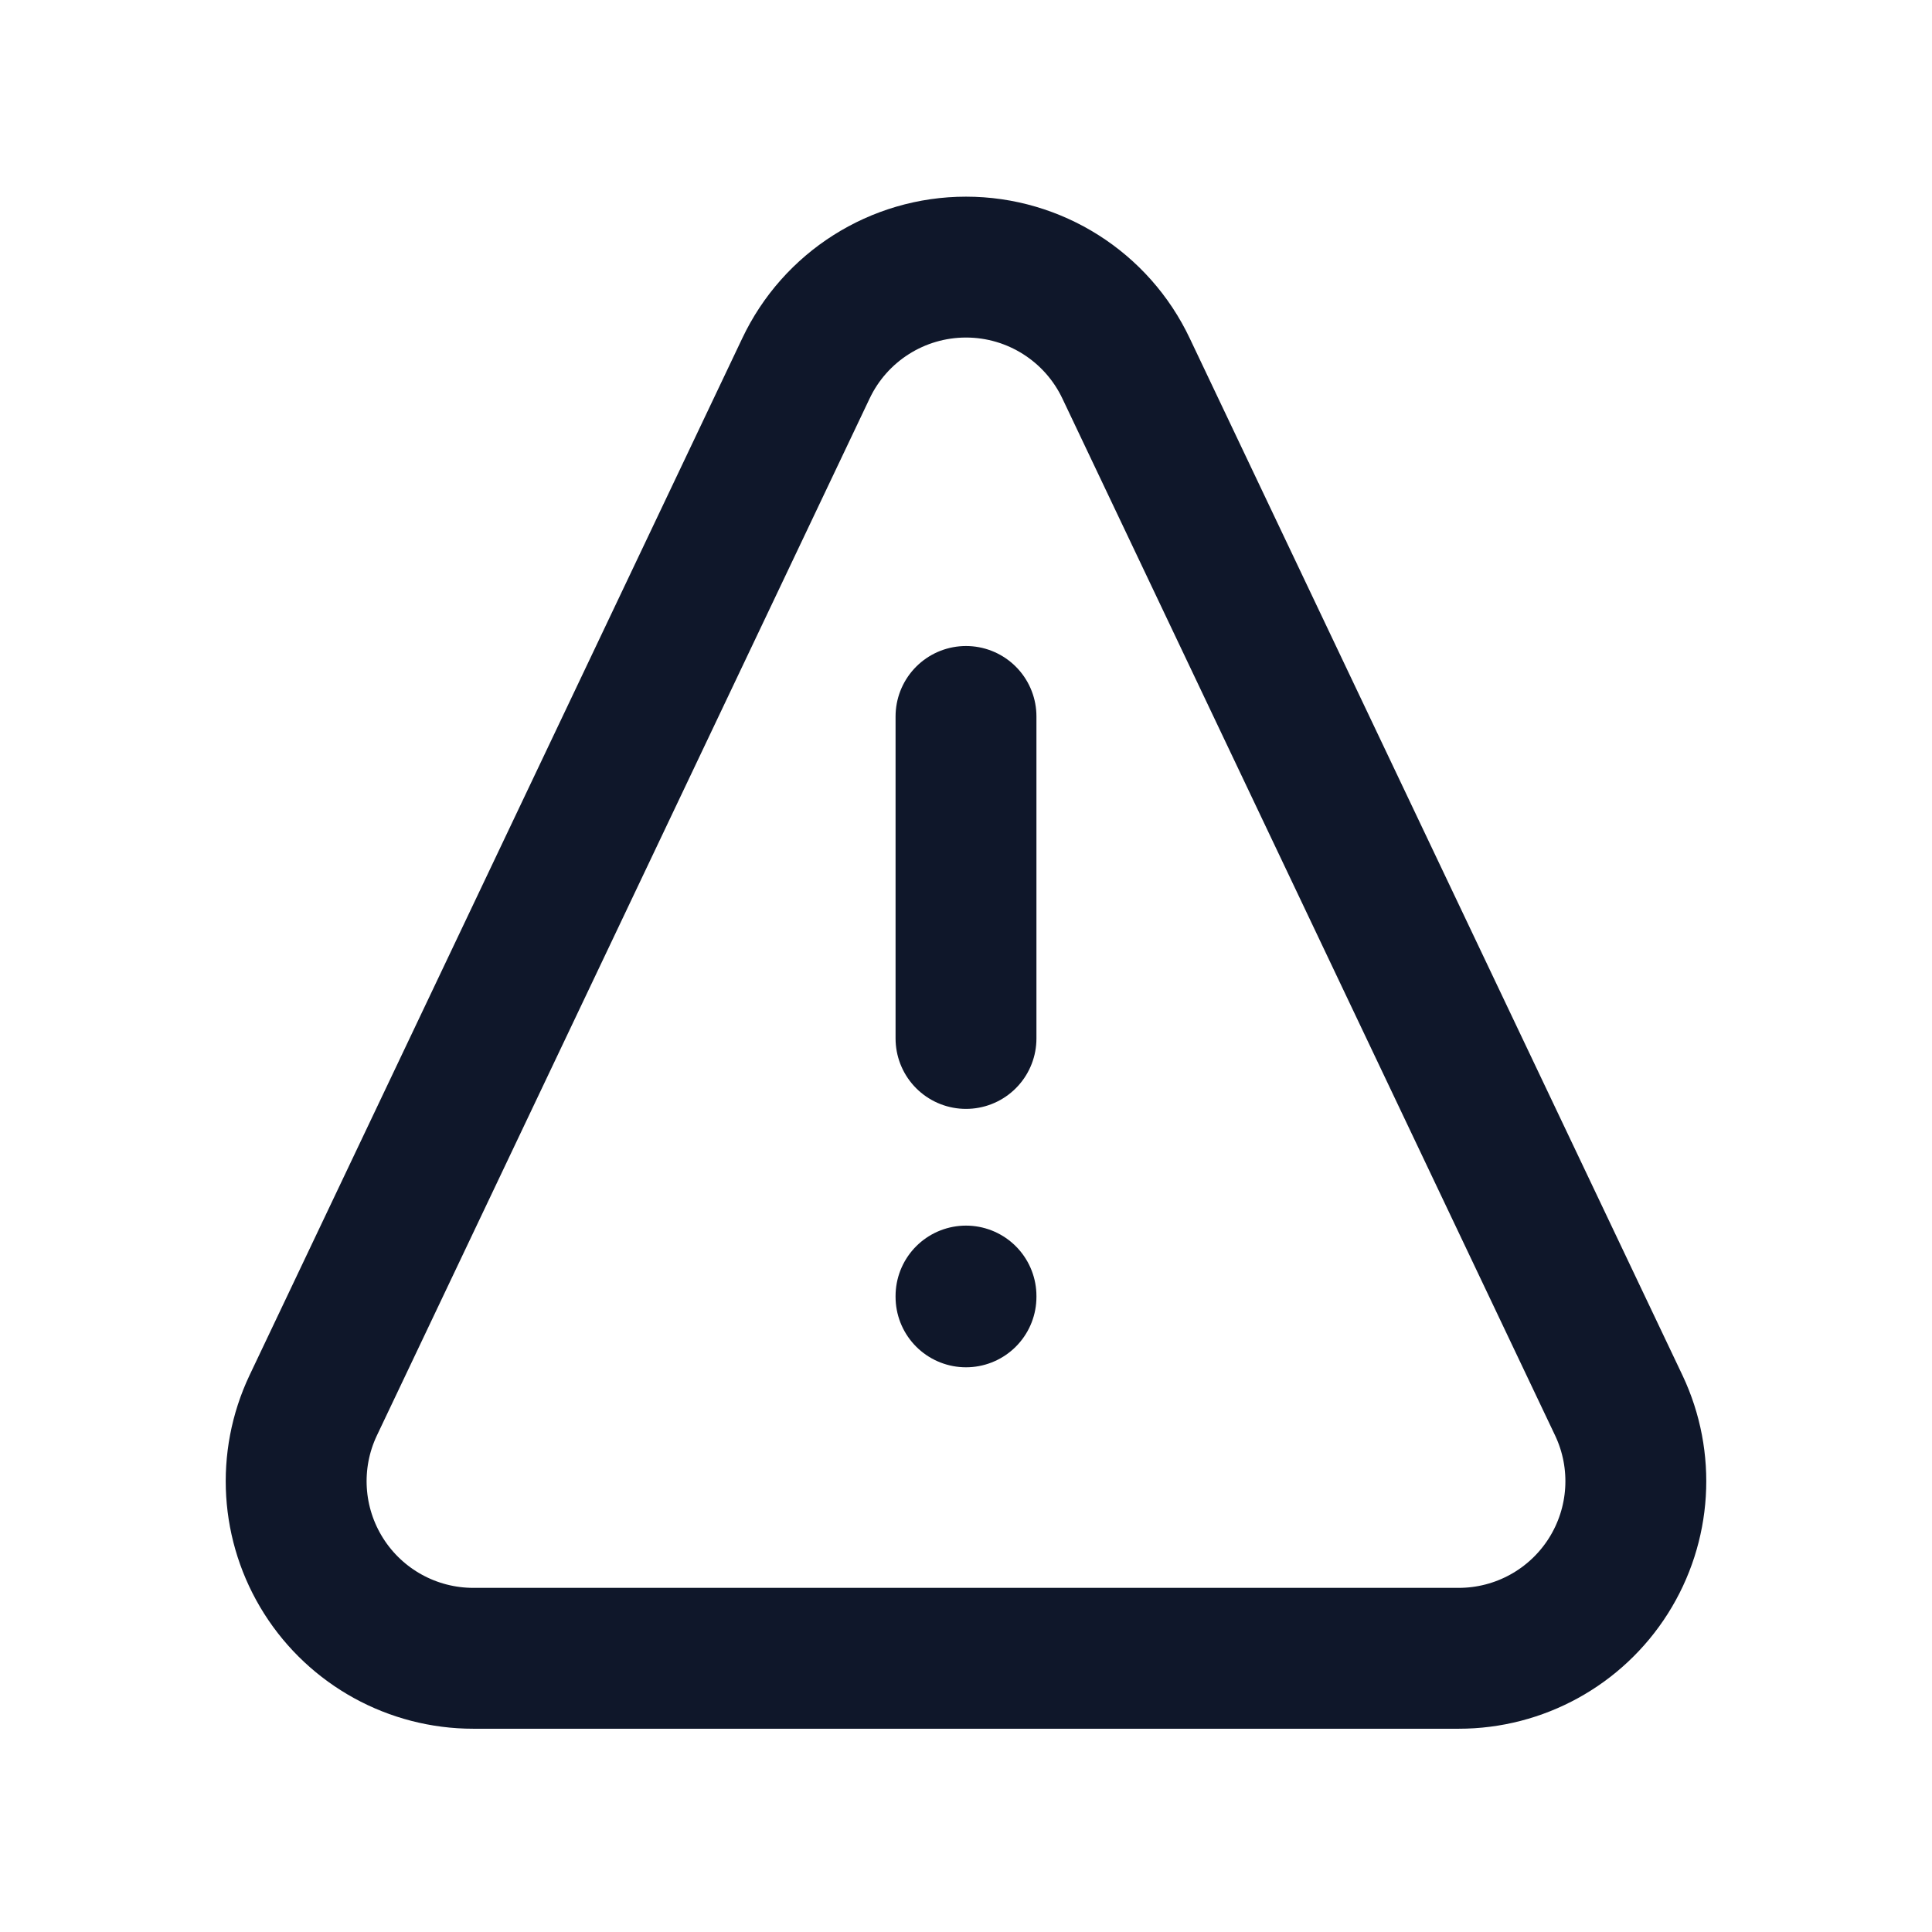
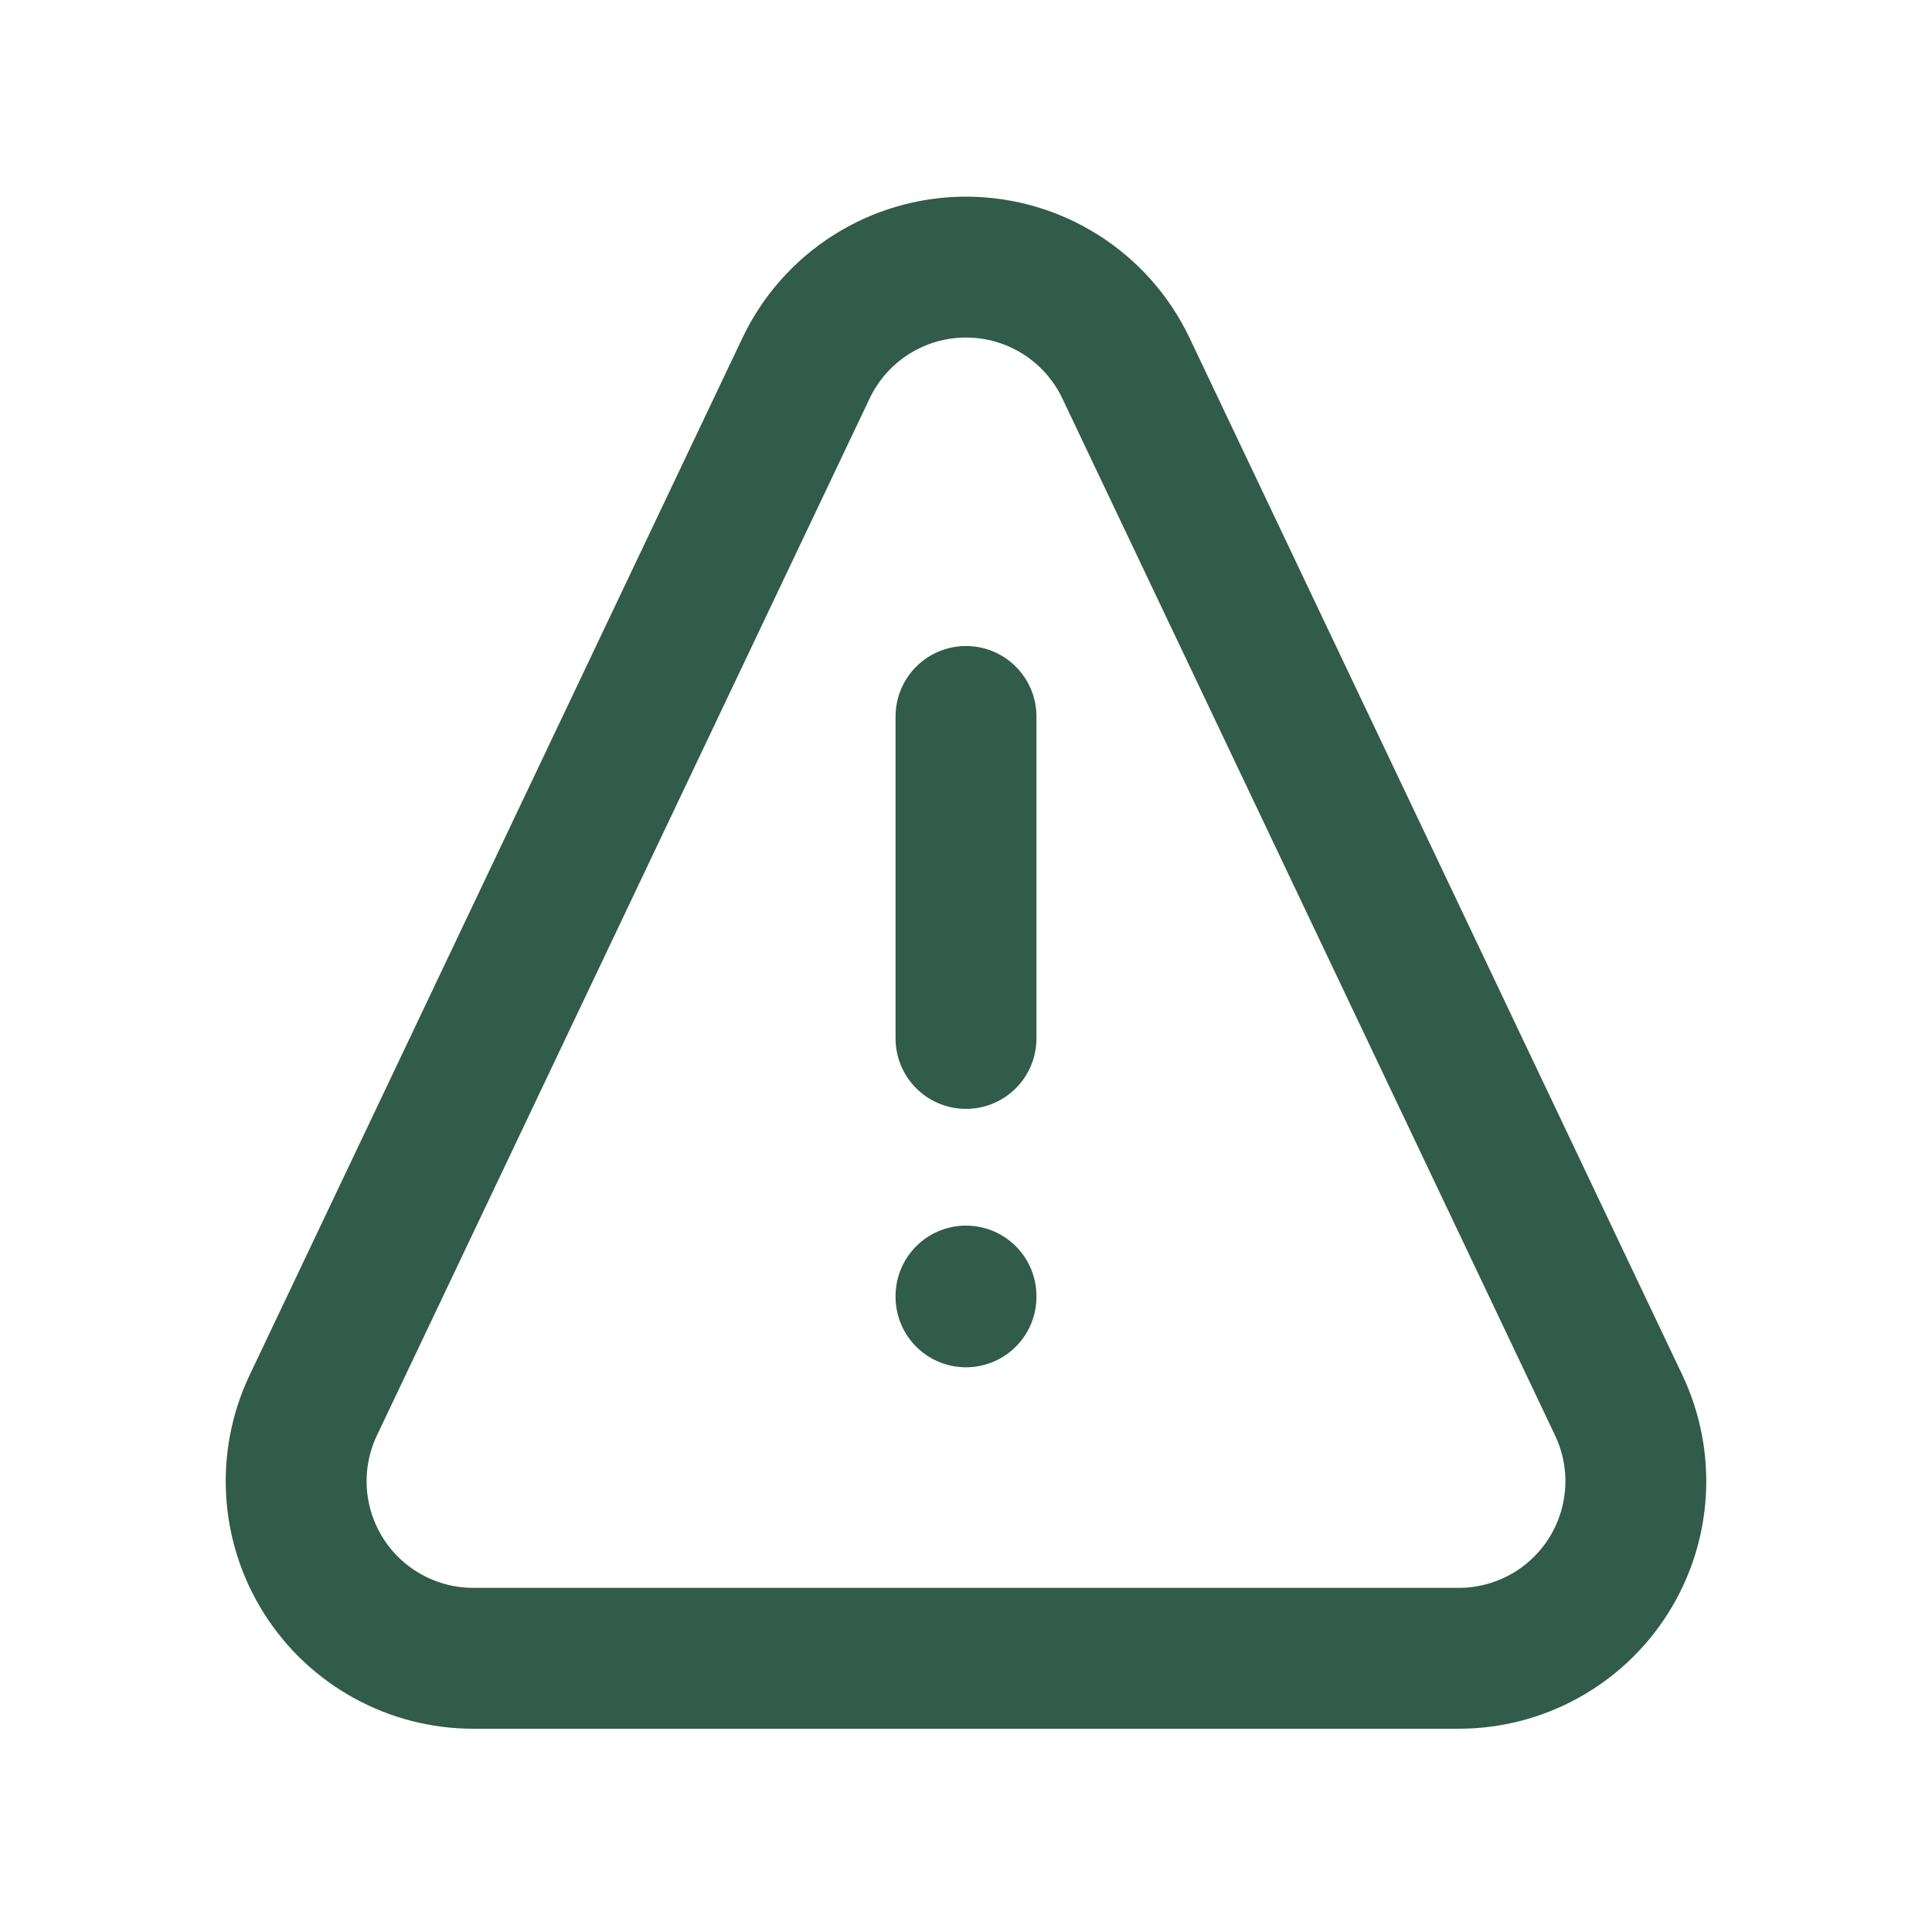
- <svg xmlns="http://www.w3.org/2000/svg" viewBox="0 0 24 24" width="24" height="24" fill="none" stroke="#0F172A" stroke-width="1.75" stroke-linecap="round" stroke-linejoin="round">
+ <svg xmlns="http://www.w3.org/2000/svg" viewBox="0 0 24 24" width="24" height="24" fill="none" stroke="#315B4A" stroke-width="1.75" stroke-linecap="round" stroke-linejoin="round">
  <path d="M10.01 4.58 A2.2 2.2 0 0 1 13.99 4.58 L20.11 17.46 A2.2 2.2 0 0 1 18.12 20.6 H5.88 A2.2 2.2 0 0 1 3.89 17.46 Z" />
  <path d="M12 8.9 V12.9" />
  <path d="M12 16.1 L12 16.11" />
</svg>
